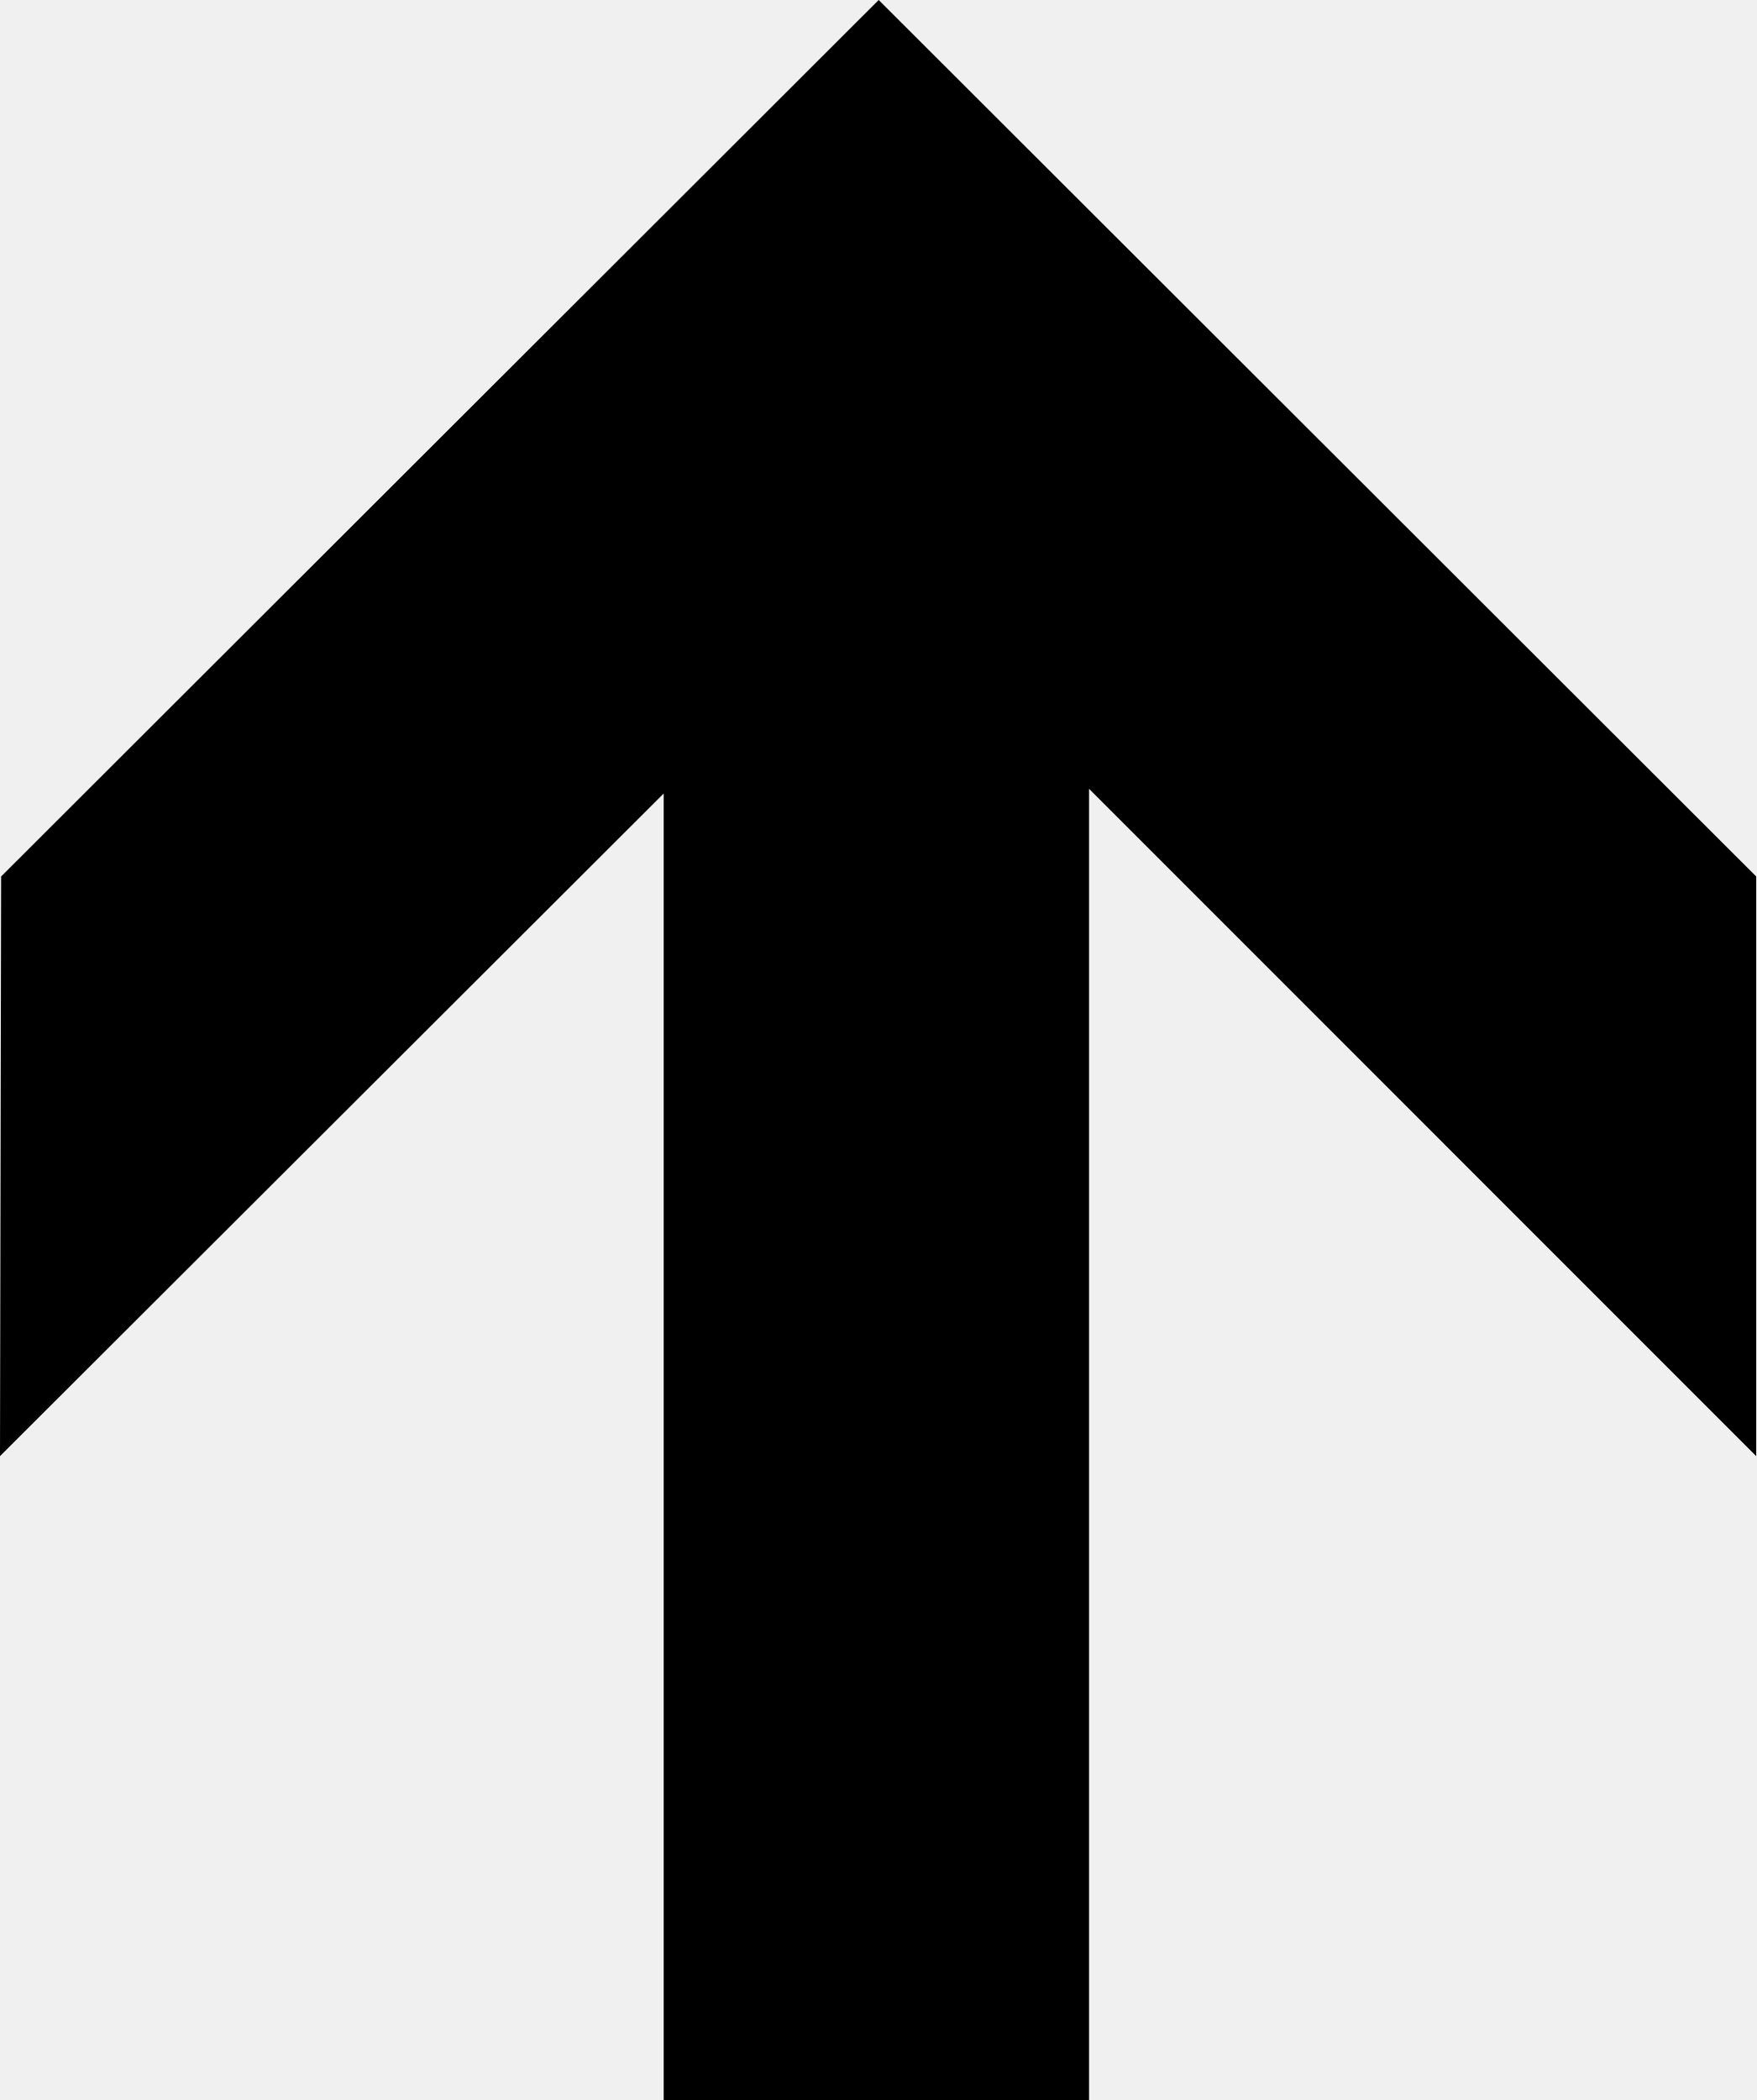
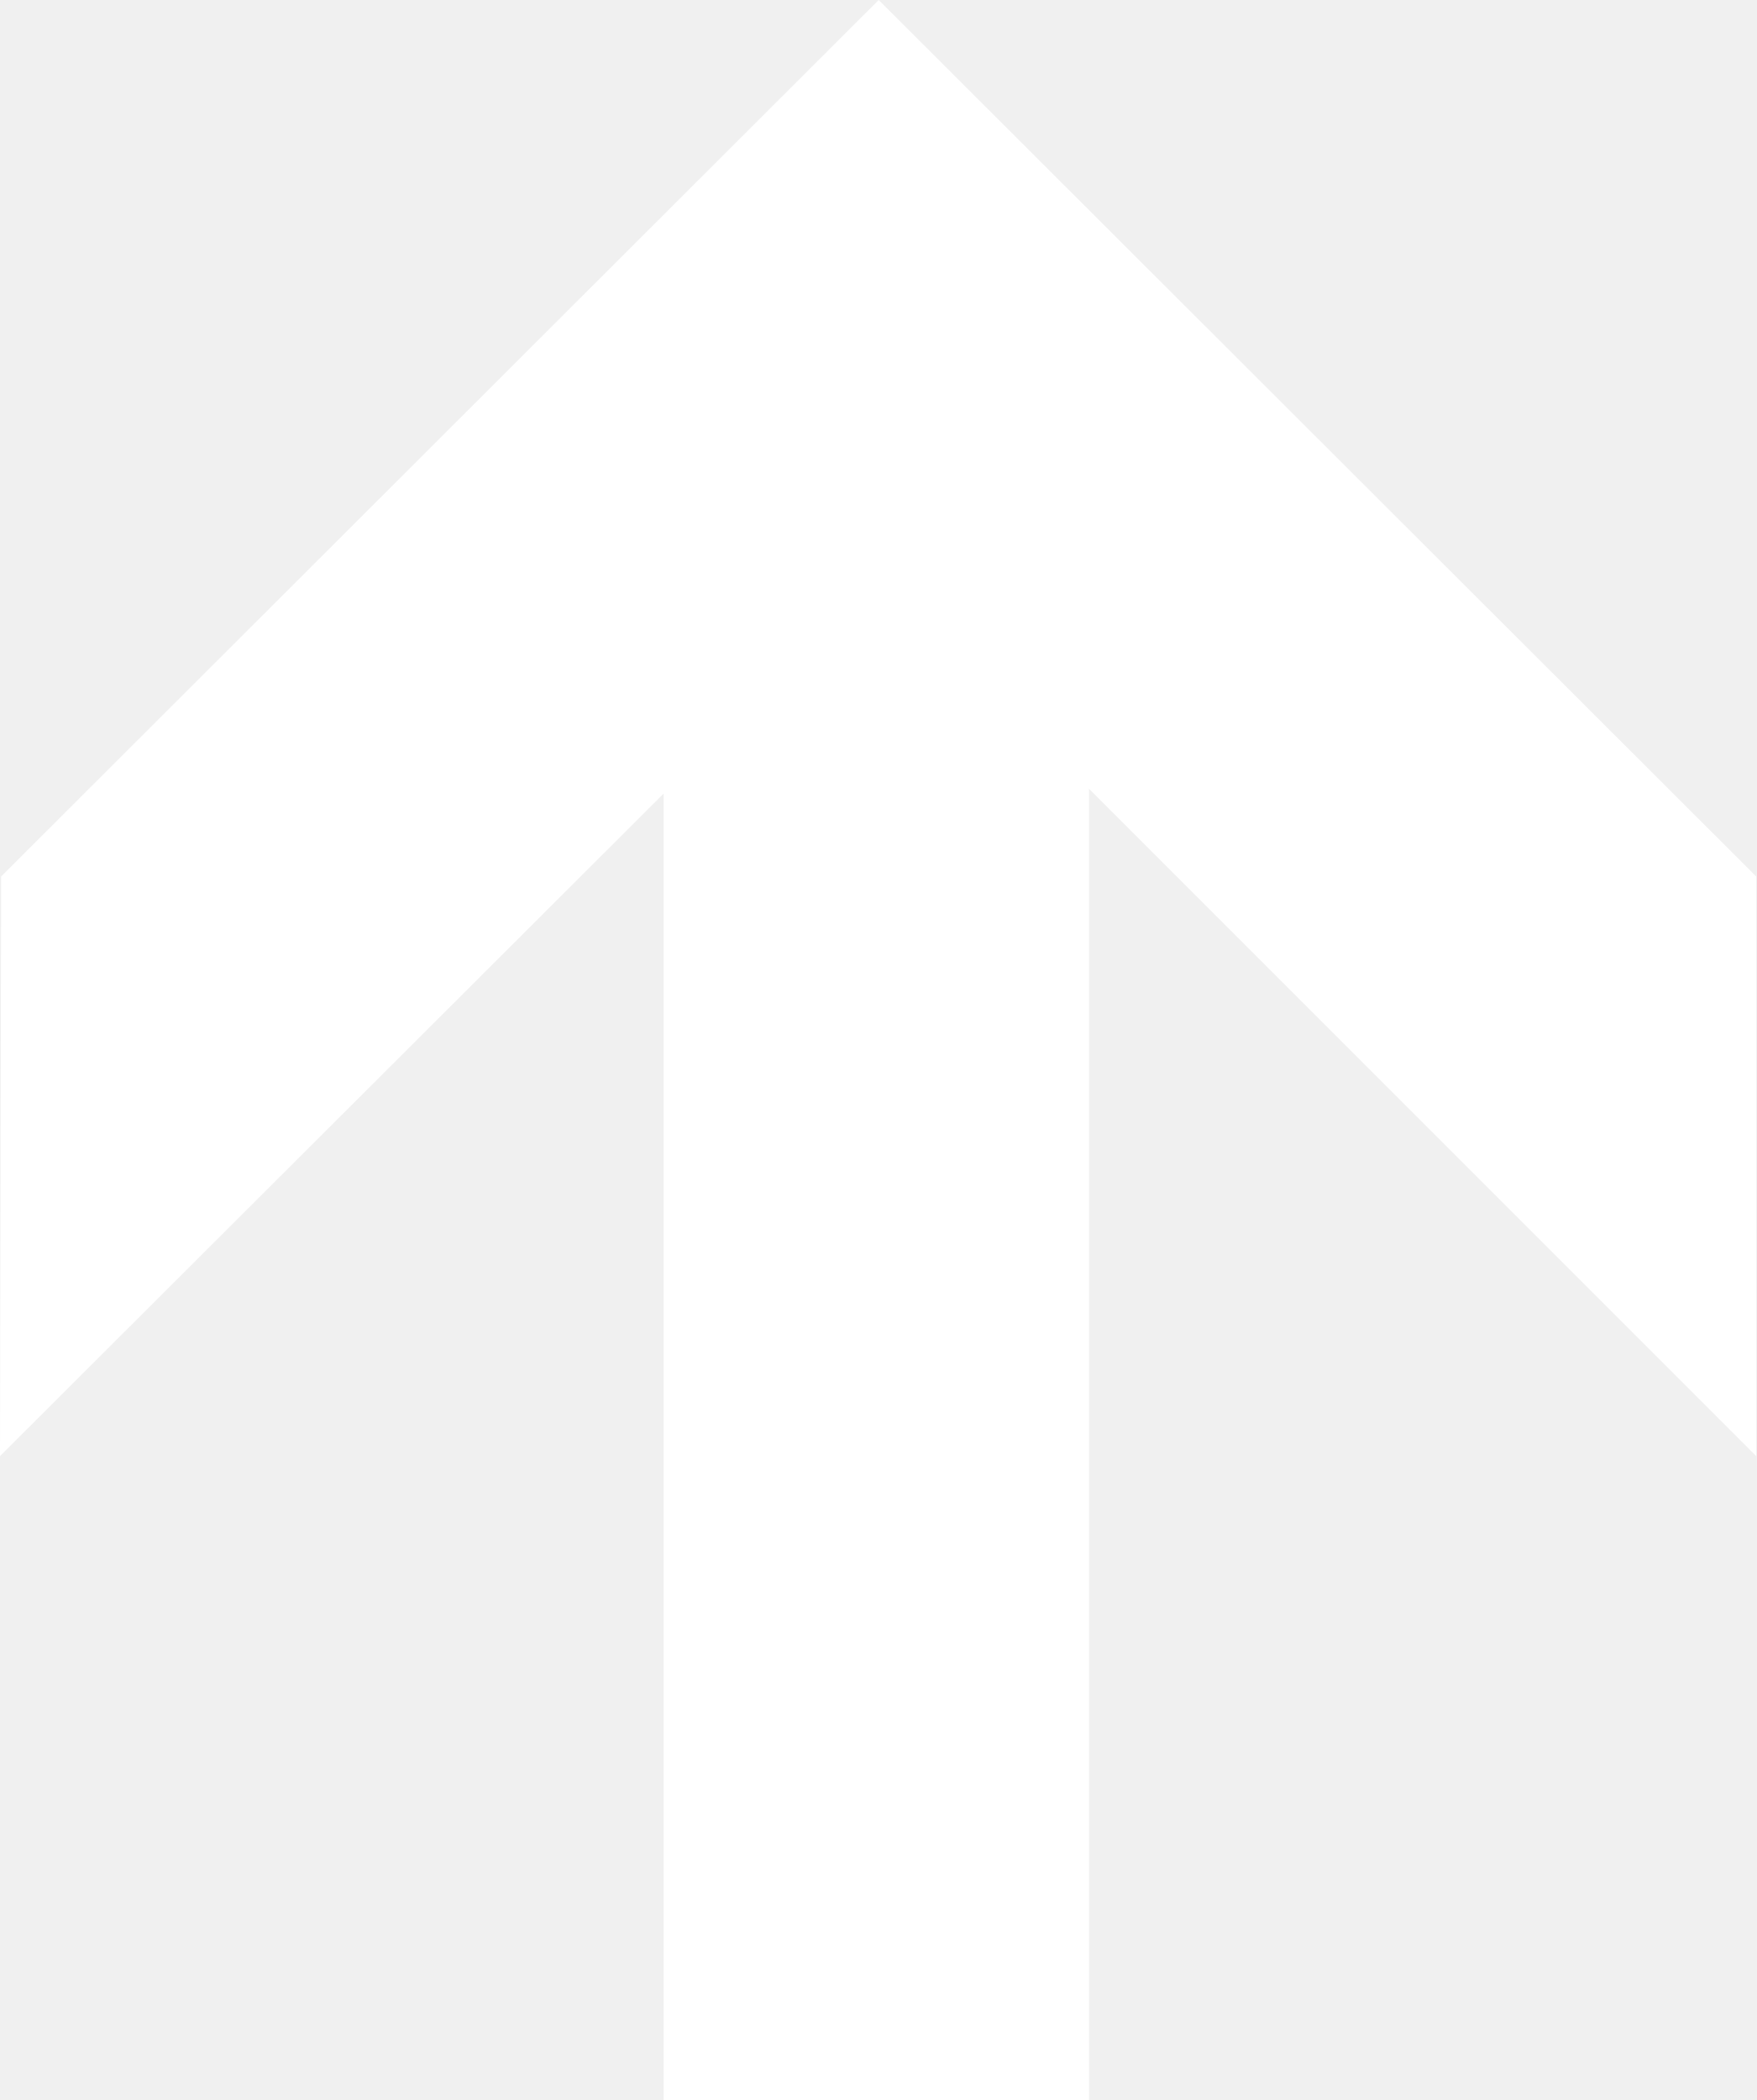
- <svg xmlns="http://www.w3.org/2000/svg" version="1.0" id="Layer_1" x="0px" y="0px" width="83.642px" height="100px" viewBox="0 0 83.642 100" enable-background="new 0 0 83.642 100" xml:space="preserve">
-   <polygon points="0.054,41.737 41.849,0 83.642,41.737 83.642,69.339 51.867,37.562 51.867,100 31.609,100 31.609,37.786 0,69.339   0.054,41.737 " />
+ <svg xmlns="http://www.w3.org/2000/svg" version="1.1" id="Layer_1" x="0px" y="0px" width="83.643px" height="100px" viewBox="0 0 83.643 100" enable-background="new 0 0 83.643 100" xml:space="preserve">
+   <polygon fill="#FFFFFF" points="0.054,41.737 41.849,0 83.642,41.737 83.642,69.339 51.867,37.562 51.867,100 31.609,100   31.609,37.786 0,69.339 " />
</svg>
